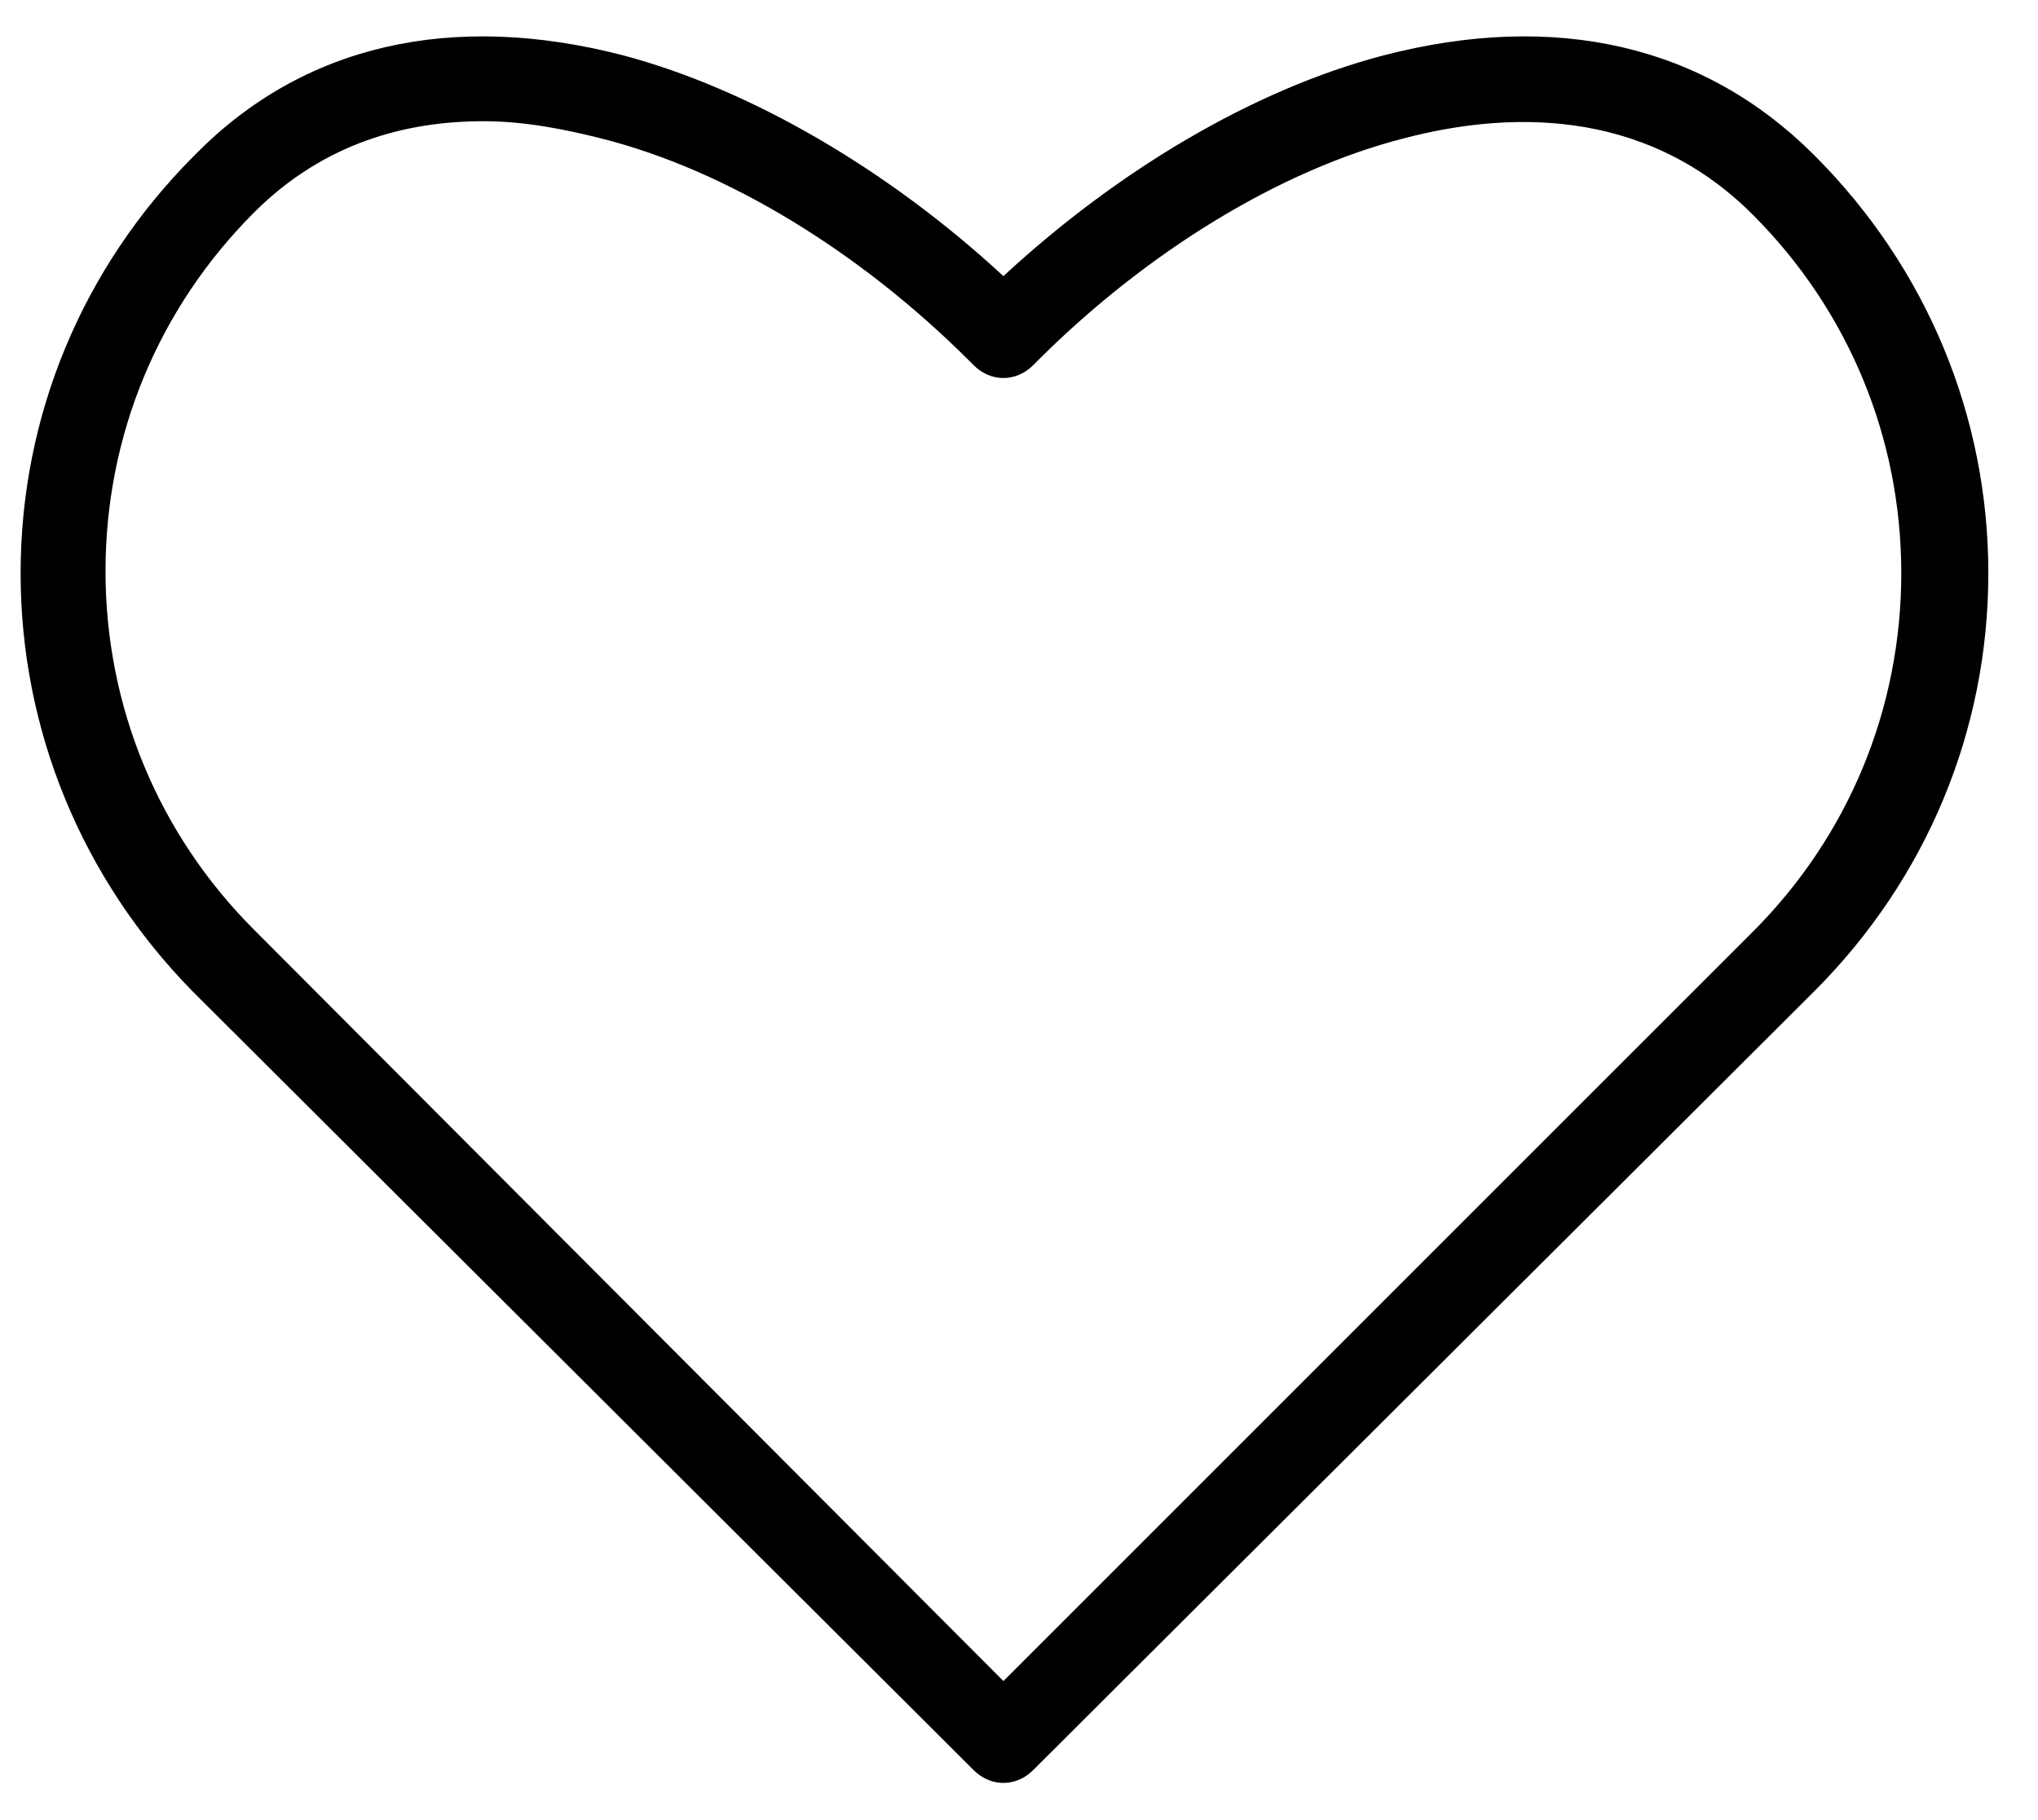
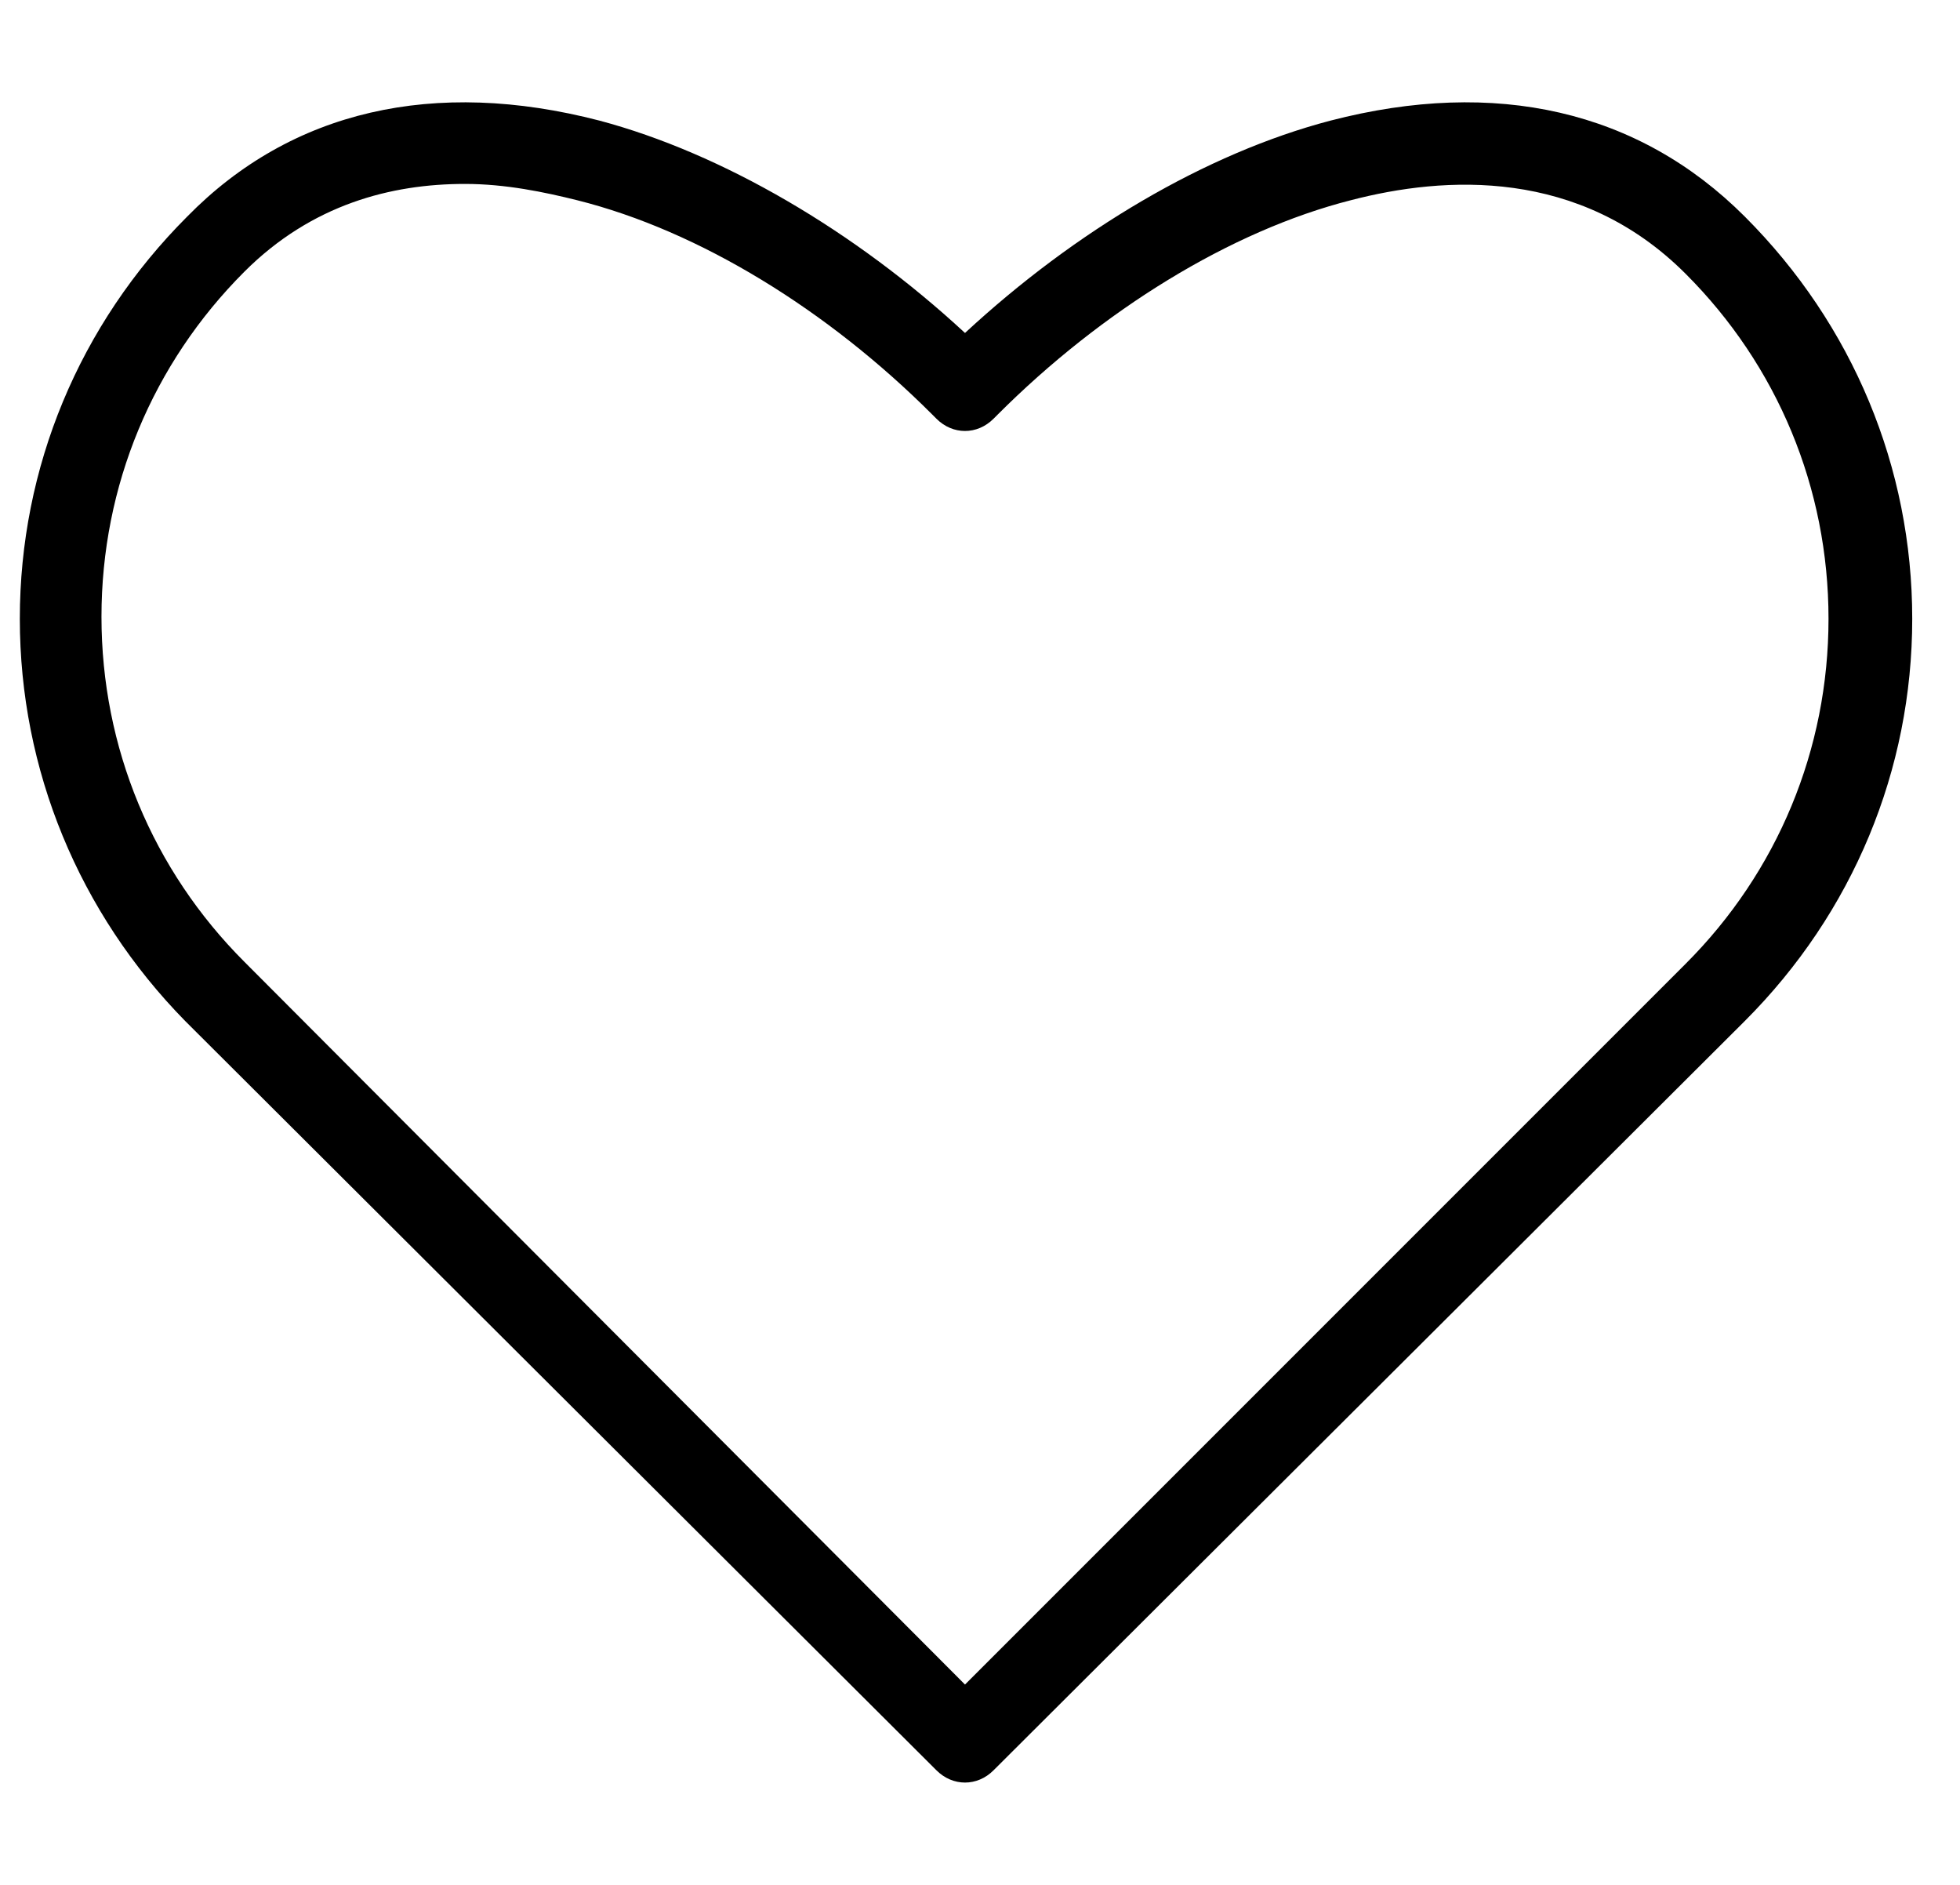
- <svg xmlns="http://www.w3.org/2000/svg" aria-labelledby="svg-wishlist" role="img" width="28px" height="25px" viewBox="0 0 35 30" version="1.1">
+ <svg xmlns="http://www.w3.org/2000/svg" aria-labelledby="svg-wishlist" role="img" width="26px" height="25px" viewBox="0 0 35 30" version="1.1">
  <g id="Symbols" stroke="none" stroke-width="1" fill="none" fill-rule="evenodd">
    <g id="Nav---Black" transform="translate(-1209, -13)" fill="#000000" fill-rule="nonzero">
      <g id="Icons" transform="translate(1148.354, 9)">
        <g id="Wishlist" transform="translate(61, 4)">
          <path d="M16.878,30 C16.696,30 16.514,29.927 16.368,29.781 L2.953,16.403 C1.057,14.471 -9.71321163e-16,11.919 -9.71321163e-16,9.221 C-9.71321163e-16,6.524 1.057,3.972 2.989,2.04 C4.848,0.144 7.4,-0.439 10.353,0.327 C12.54,0.91 14.91,2.295 16.878,4.118 C18.847,2.295 21.18,0.91 23.403,0.327 C26.356,-0.439 28.908,0.144 30.803,2.04 L30.803,2.04 L30.803,2.04 C32.735,3.972 33.793,6.524 33.793,9.221 C33.793,11.919 32.735,14.471 30.803,16.403 L17.388,29.781 C17.243,29.927 17.06,30 16.878,30 Z M7.947,1.457 C6.635,1.457 5.213,1.821 4.01,3.024 C2.369,4.665 1.458,6.852 1.458,9.185 C1.458,11.518 2.369,13.705 4.01,15.346 L16.878,28.25 L29.746,15.382 C31.387,13.742 32.298,11.554 32.298,9.221 C32.298,6.888 31.387,4.701 29.746,3.061 L29.746,3.061 C27.851,1.165 25.445,1.311 23.768,1.748 C21.617,2.295 19.32,3.717 17.461,5.576 L17.388,5.649 C17.097,5.941 16.659,5.941 16.368,5.649 L16.295,5.576 C14.436,3.717 12.139,2.295 9.952,1.748 C9.369,1.603 8.676,1.457 7.947,1.457 Z" id="Shape" />
        </g>
      </g>
    </g>
  </g>
</svg>
